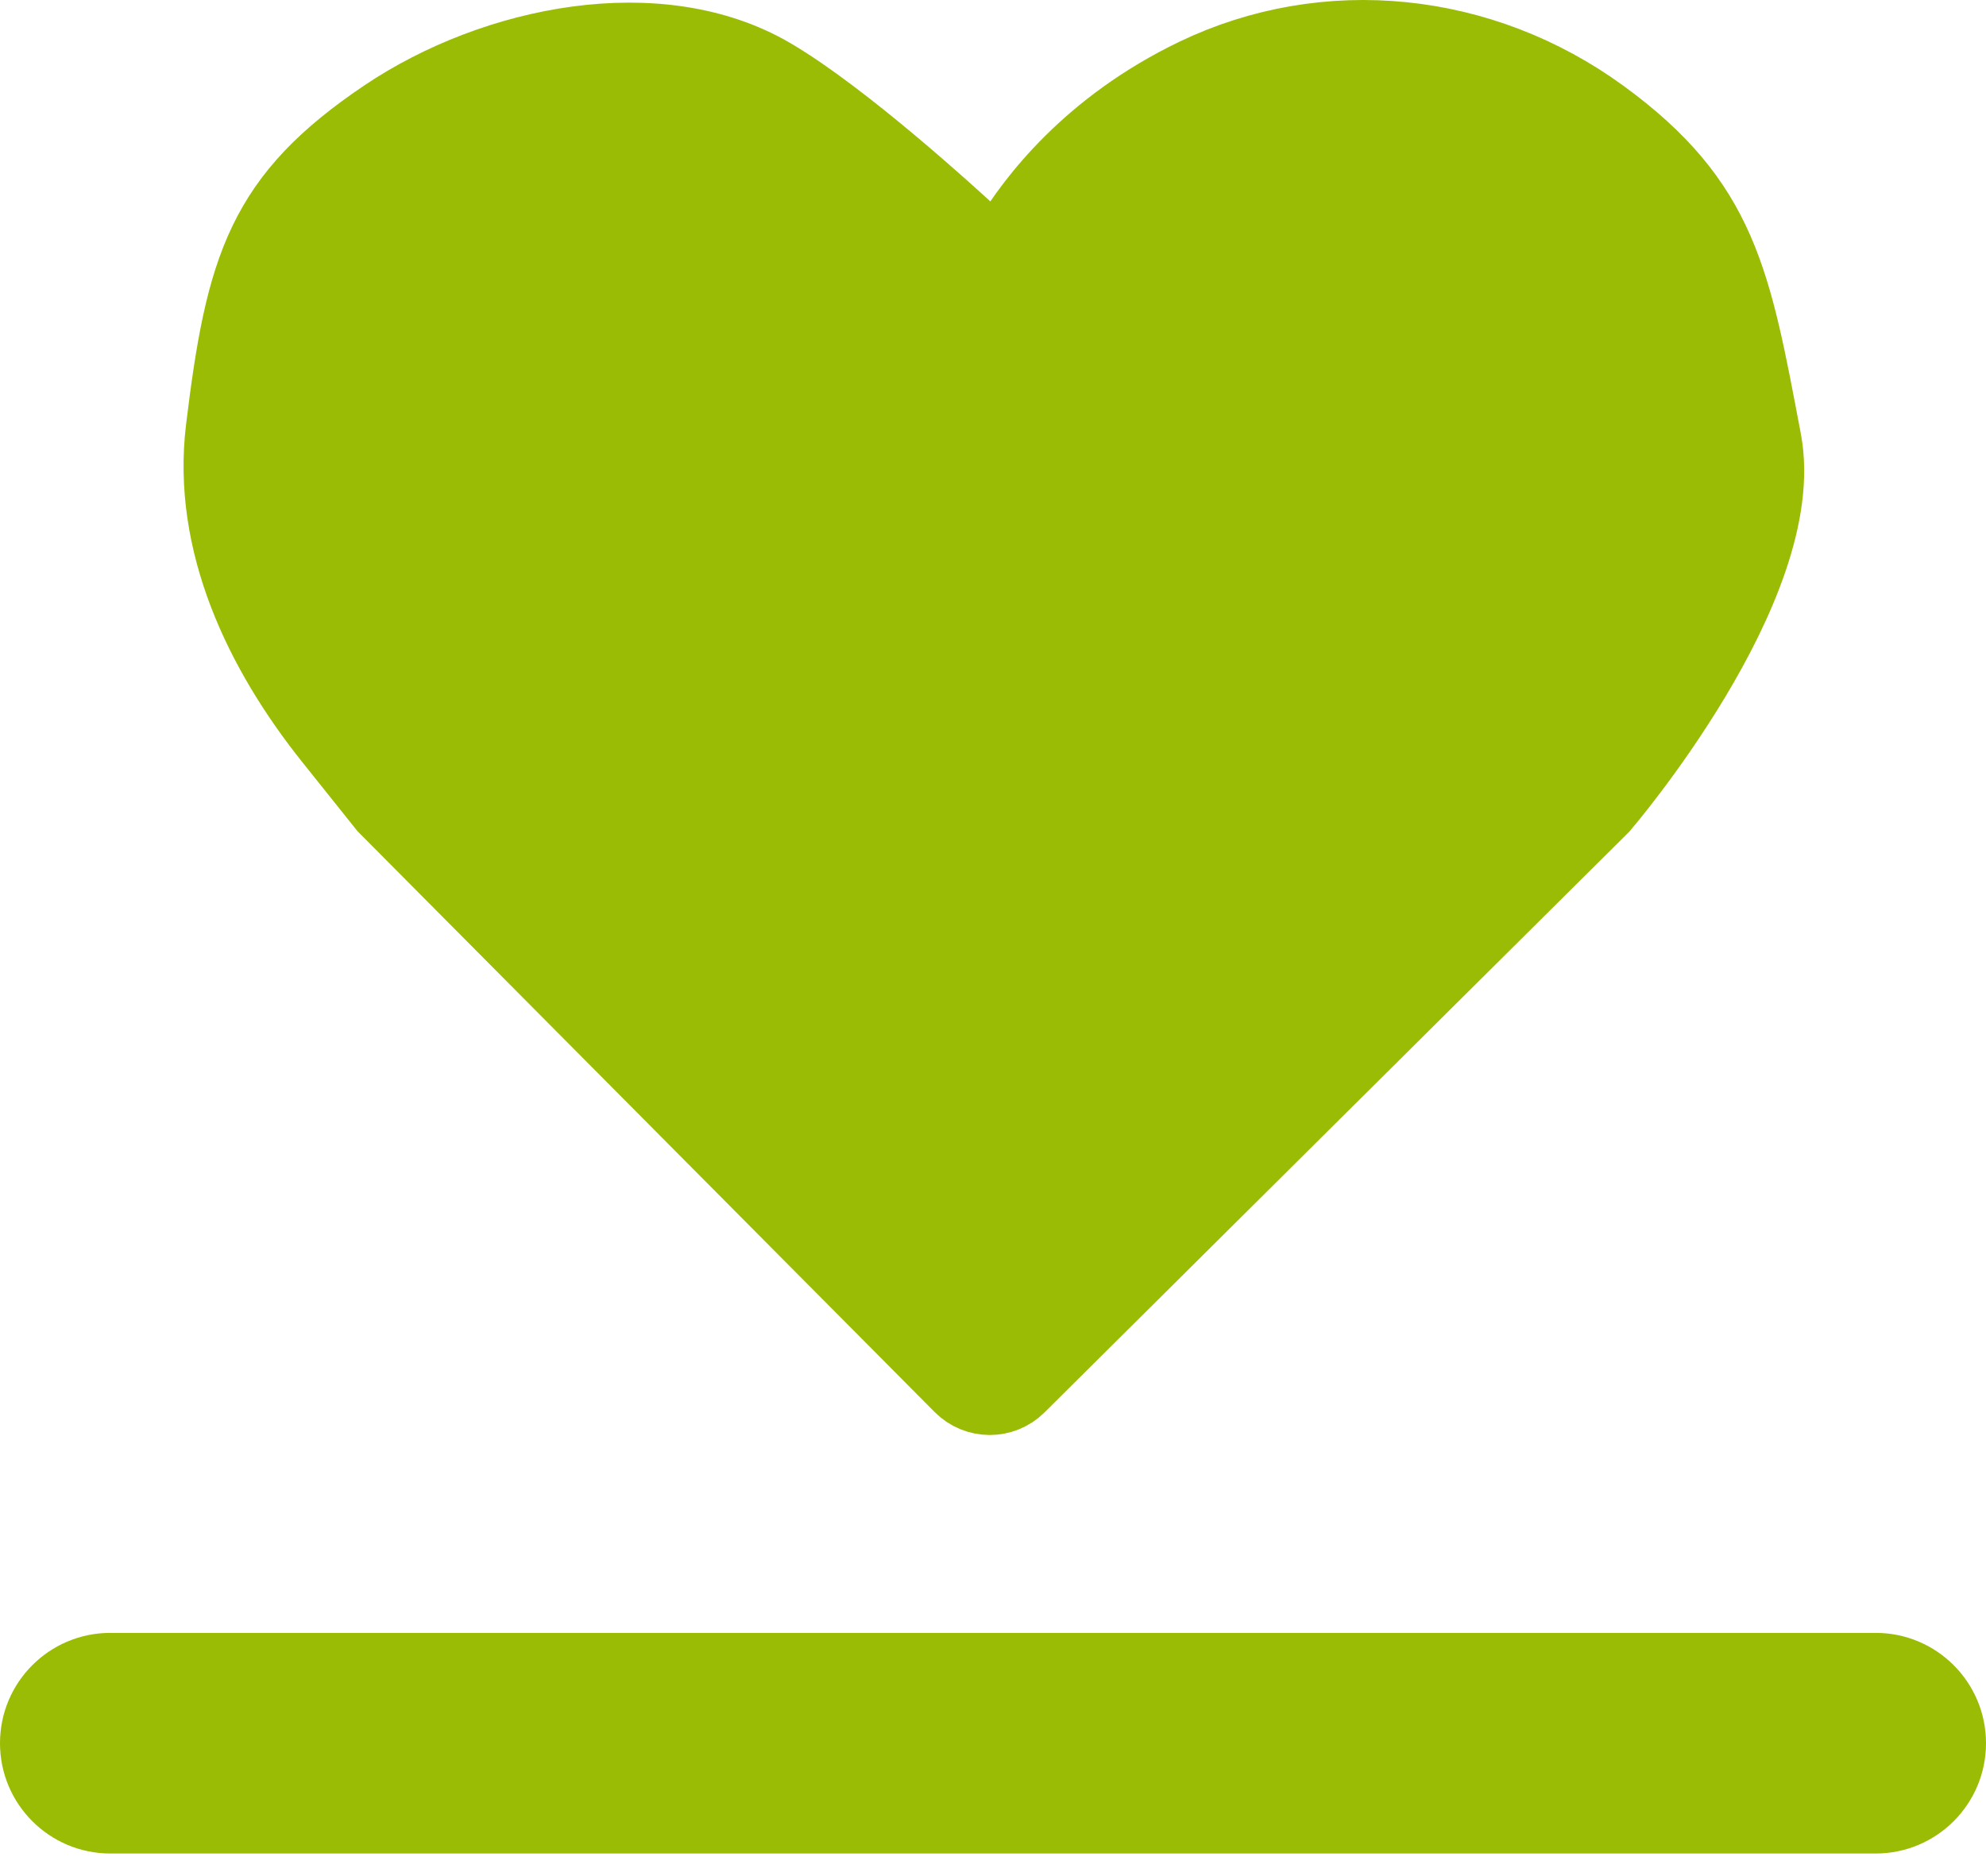
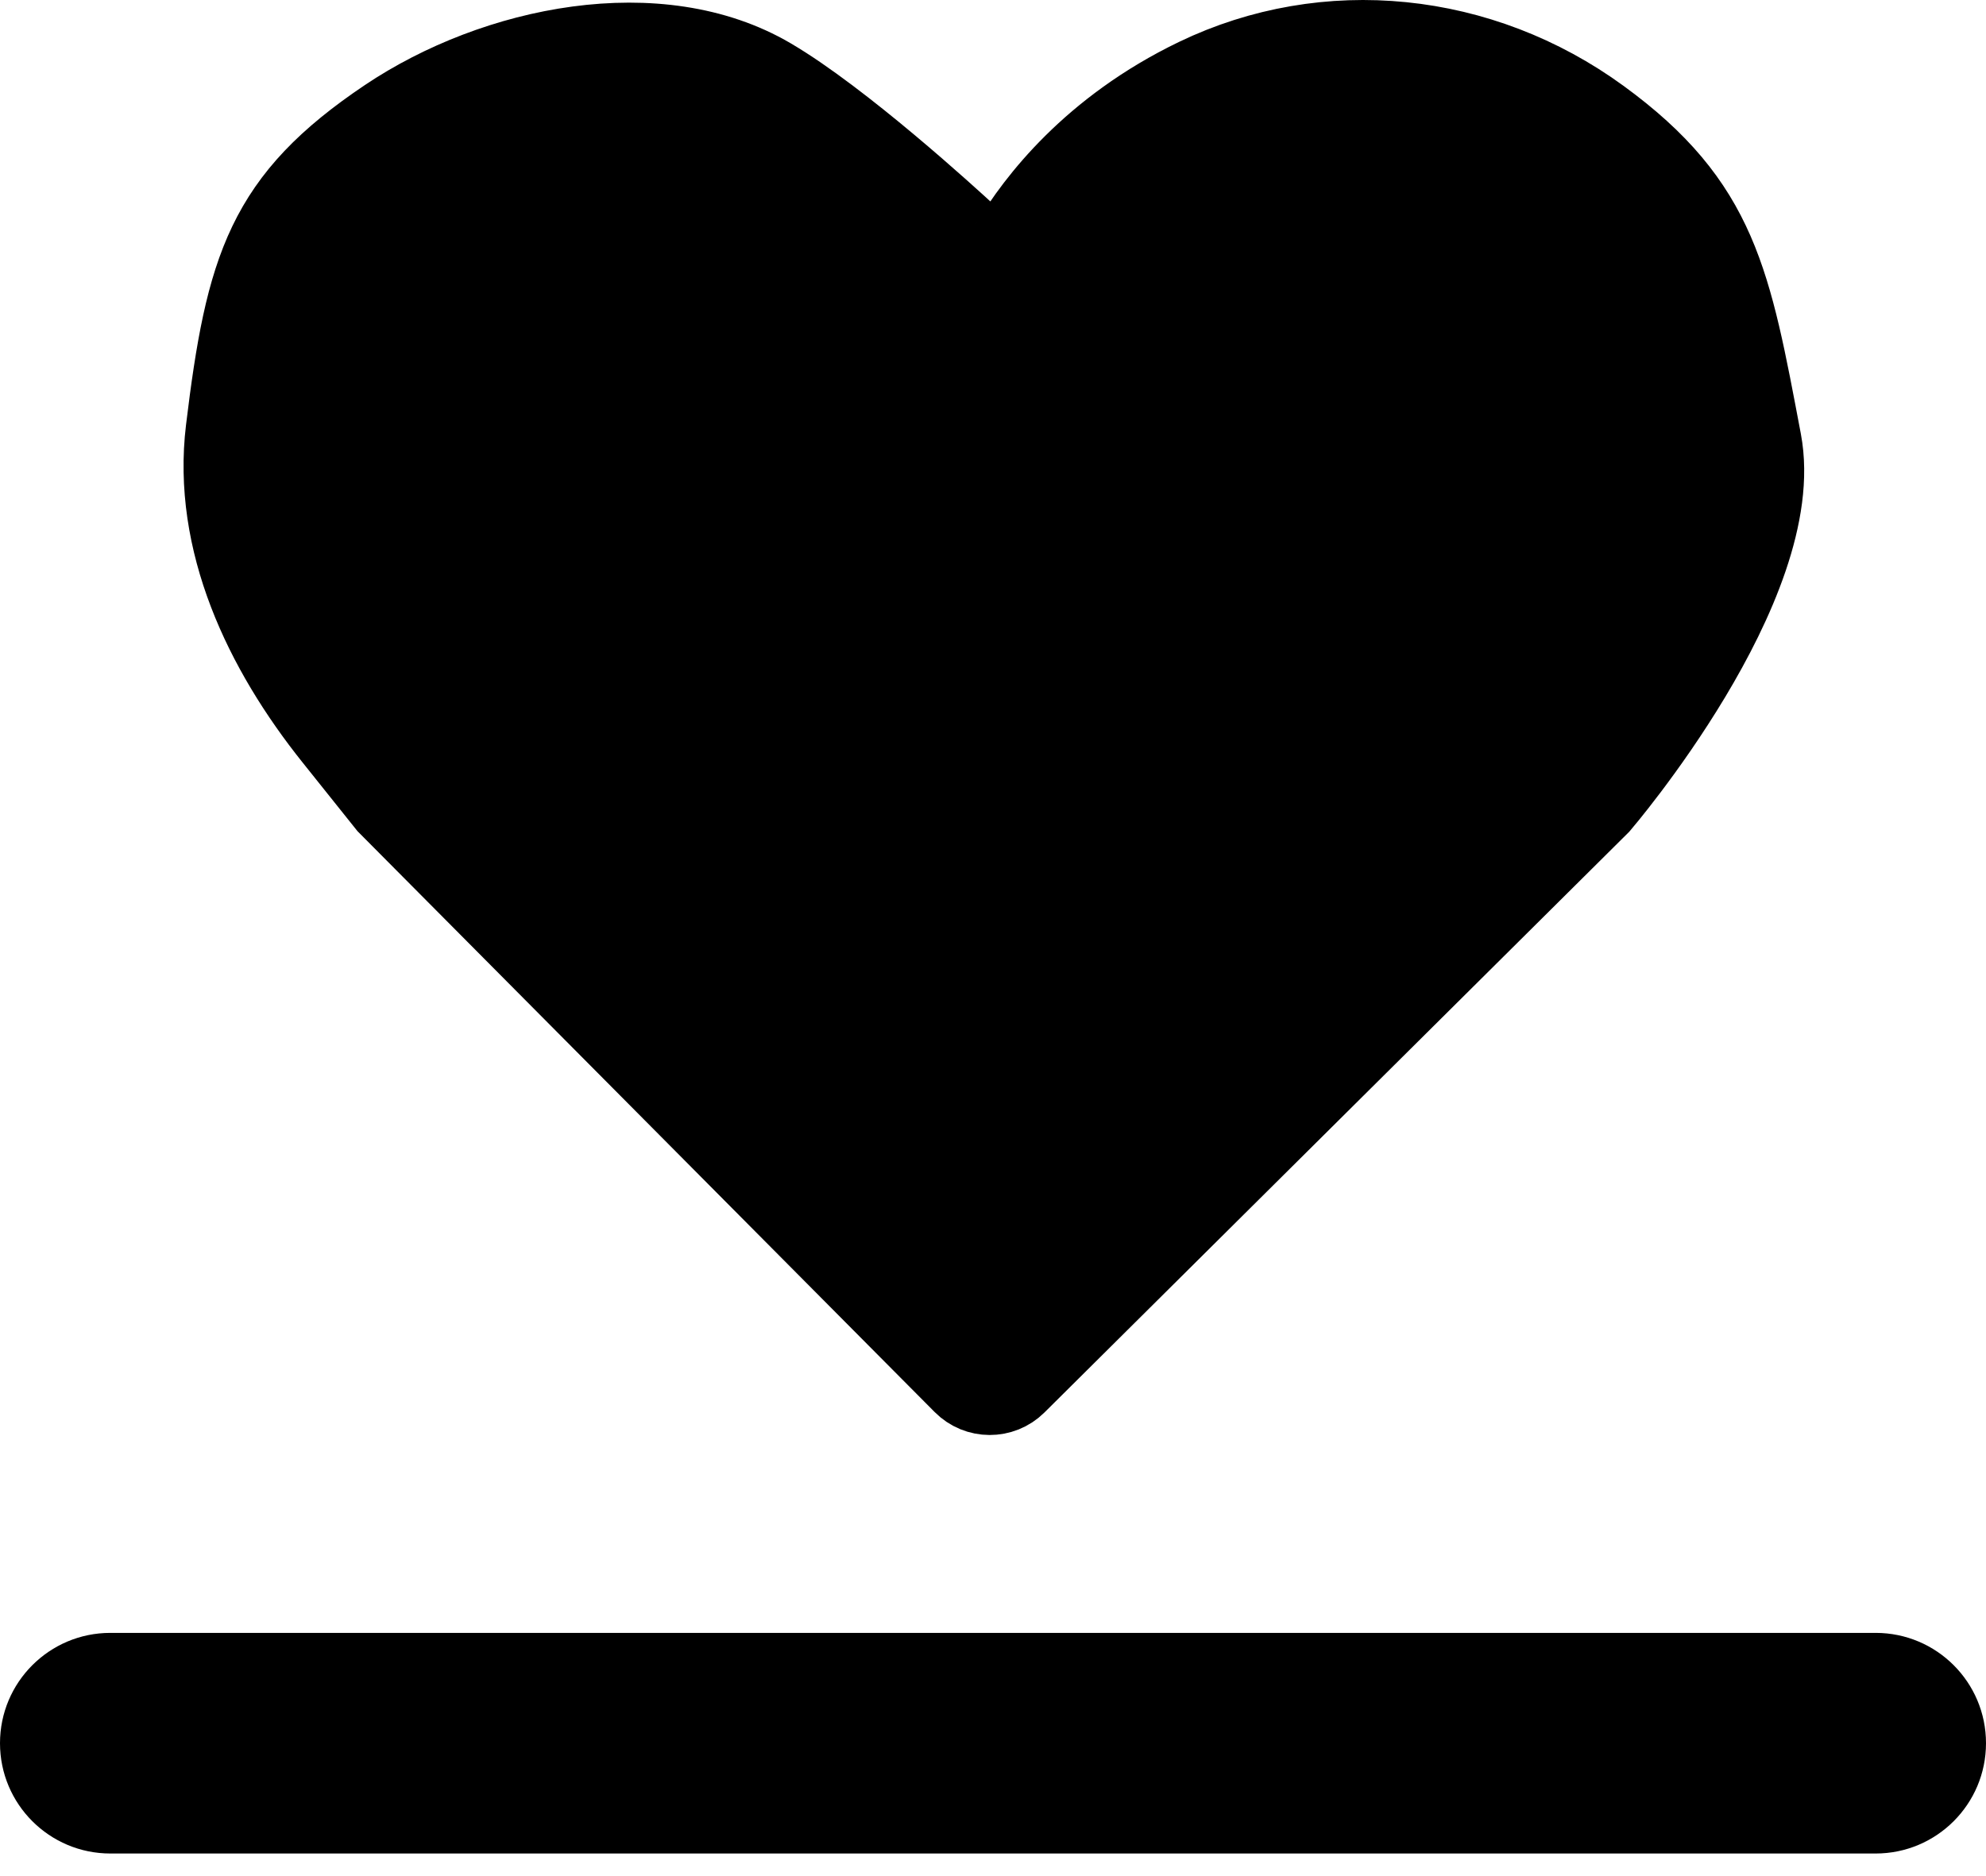
<svg xmlns="http://www.w3.org/2000/svg" width="36" height="34" viewBox="0 0 36 34" fill="none">
-   <path d="M18.308 4.399C18.175 4.622 17.821 4.635 17.693 4.41C17.663 4.356 17.625 4.307 17.579 4.265C17.195 3.91 15.266 2.15 13.978 1.393C11.948 0.2 8.977 0.803 7.006 2.127C4.803 3.607 4.43 4.833 4.071 7.787C3.824 9.825 4.756 11.787 6.039 13.39L7.006 14.6L17.442 25.105C17.715 25.381 18.161 25.383 18.437 25.109L29.017 14.6C29.017 14.6 32.444 10.602 31.952 7.996C31.401 5.084 31.173 3.7 29.017 2.127C26.848 0.544 24.043 0.256 21.68 1.393C19.772 2.311 18.759 3.646 18.308 4.399Z" fill="#9ABC04" stroke="#9ABC04" stroke-width="1.408" />
-   <rect y="29.605" width="36" height="4" rx="2" fill="#9ABC04" />
+   <path d="M18.308 4.399C18.175 4.622 17.821 4.635 17.693 4.41C17.663 4.356 17.625 4.307 17.579 4.265C17.195 3.91 15.266 2.15 13.978 1.393C11.948 0.2 8.977 0.803 7.006 2.127C4.803 3.607 4.43 4.833 4.071 7.787C3.824 9.825 4.756 11.787 6.039 13.39L7.006 14.6L17.442 25.105C17.715 25.381 18.161 25.383 18.437 25.109L29.017 14.6C29.017 14.6 32.444 10.602 31.952 7.996C31.401 5.084 31.173 3.7 29.017 2.127C26.848 0.544 24.043 0.256 21.68 1.393C19.772 2.311 18.759 3.646 18.308 4.399Z" fill="black" stroke="black" stroke-width="1.408" />
+   <rect y="29.605" width="36" height="4" rx="2" fill="black" />
</svg>
